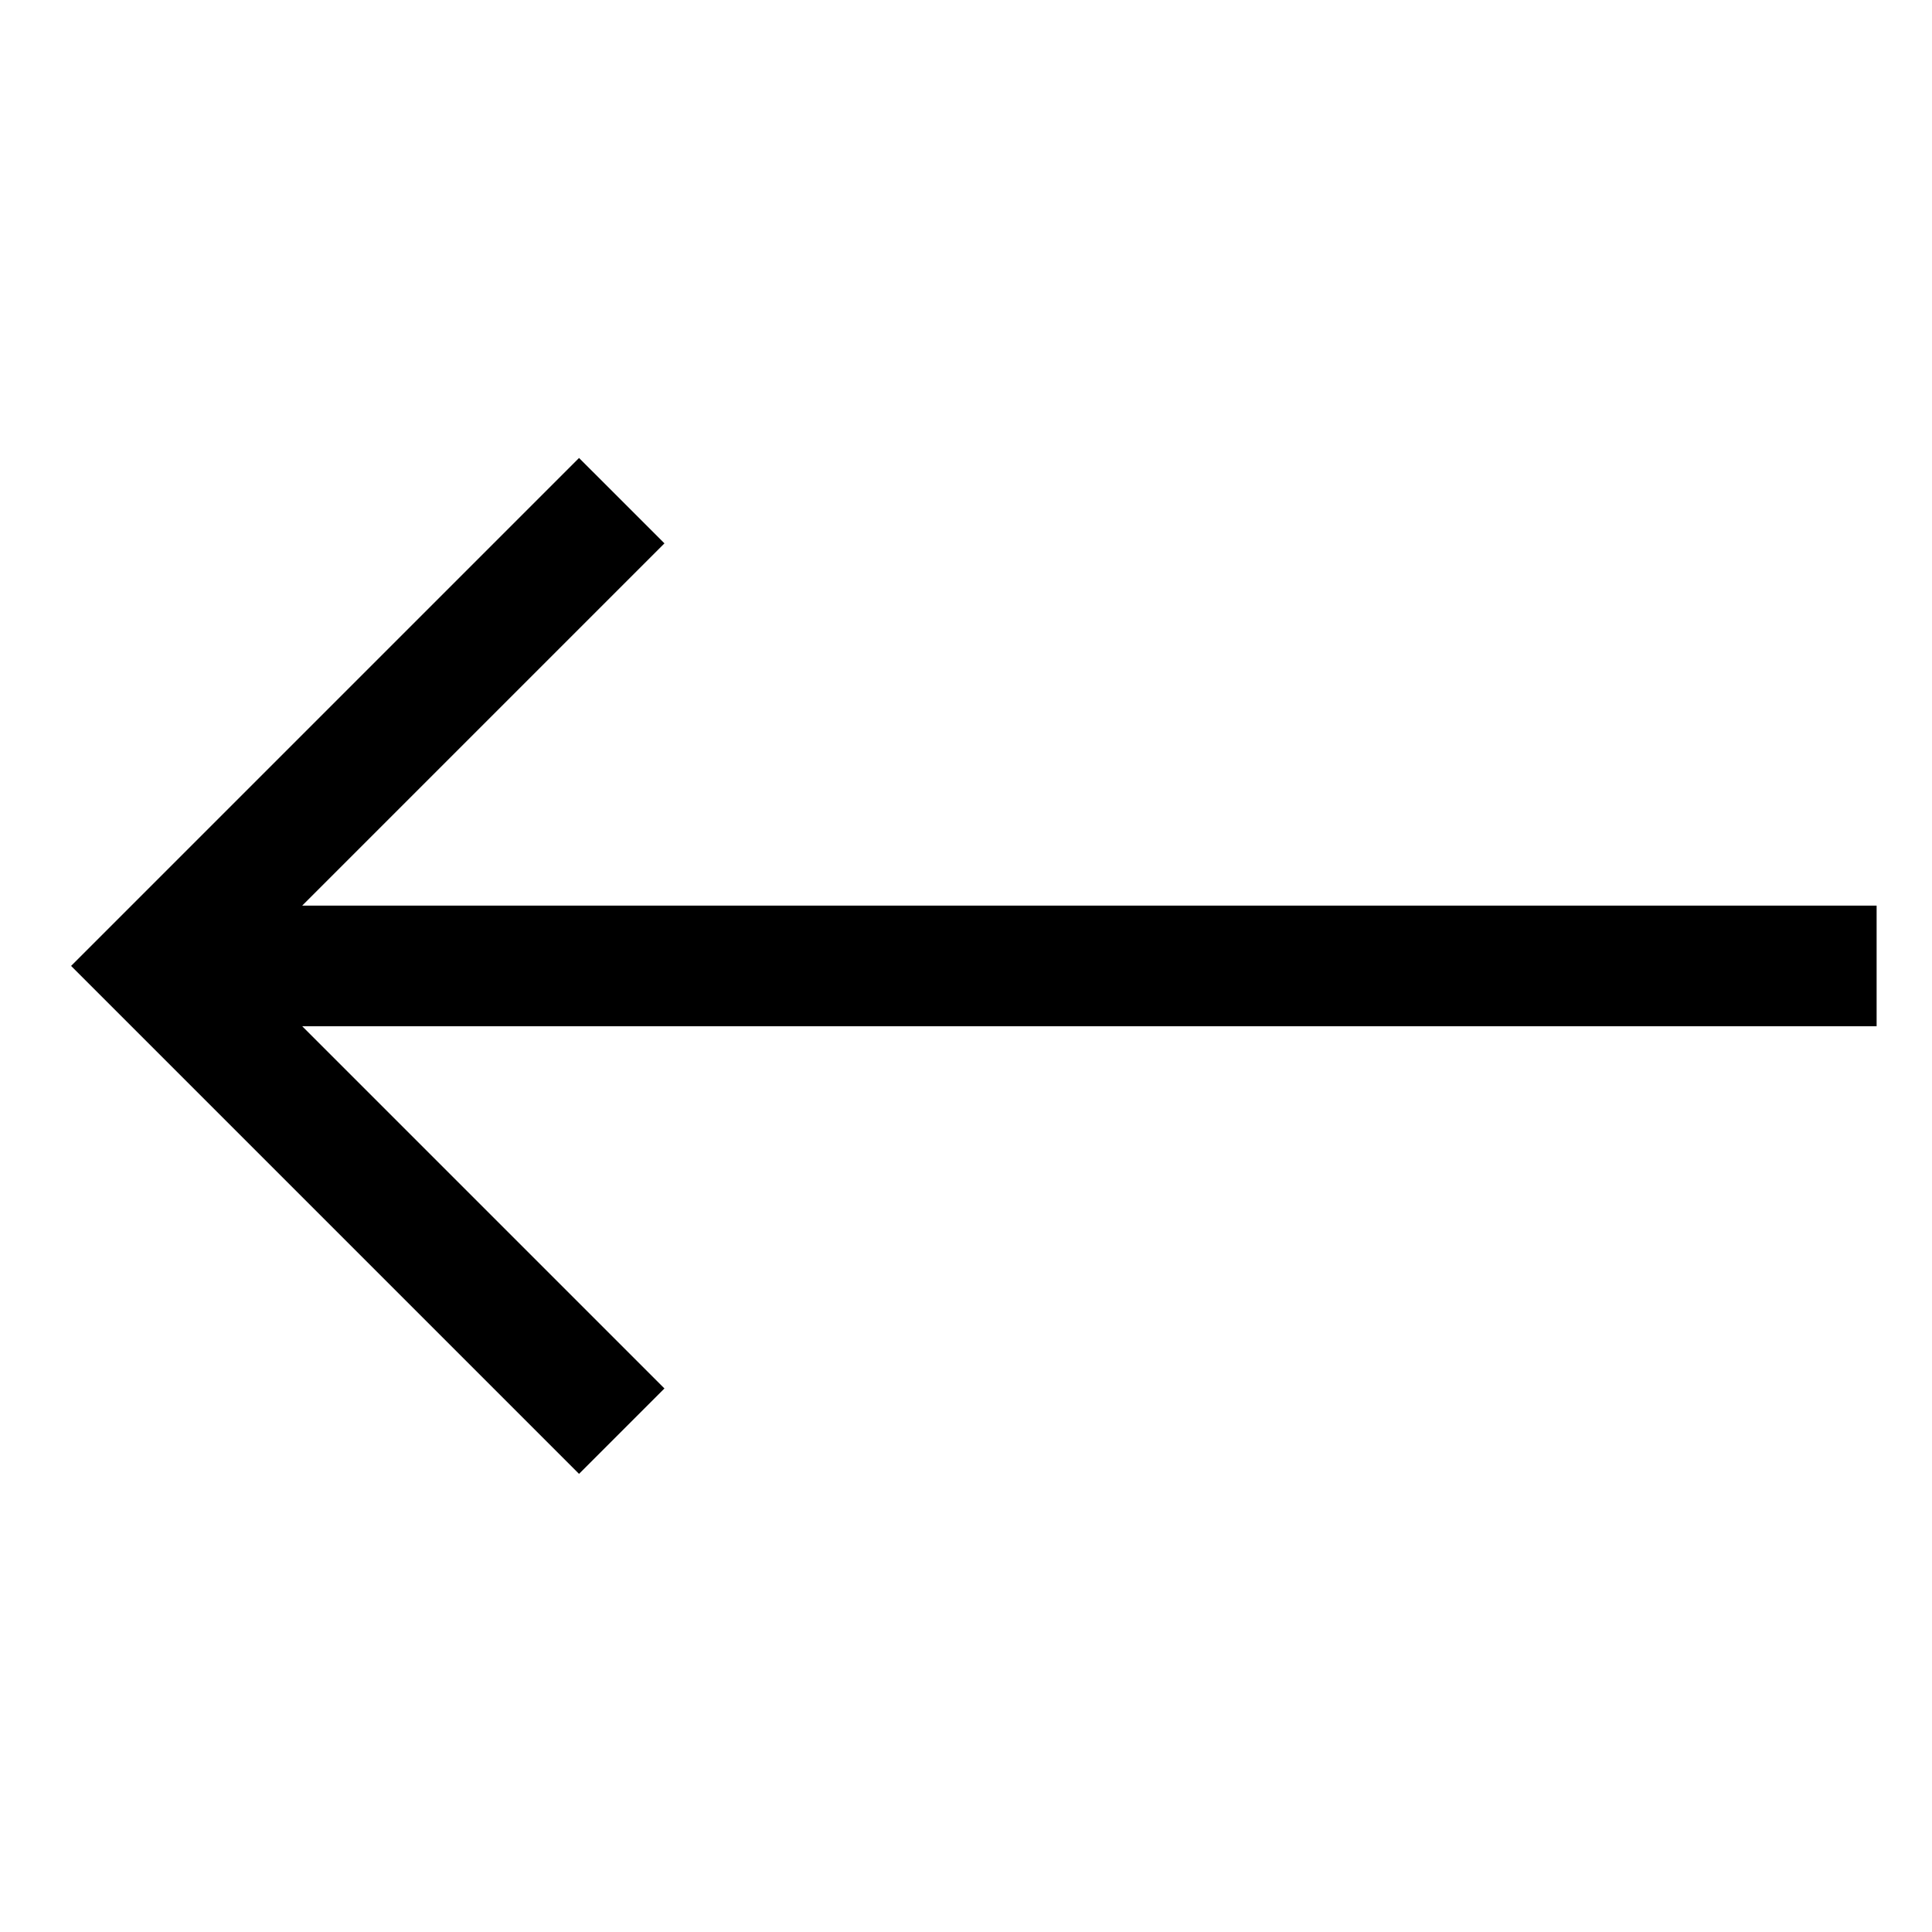
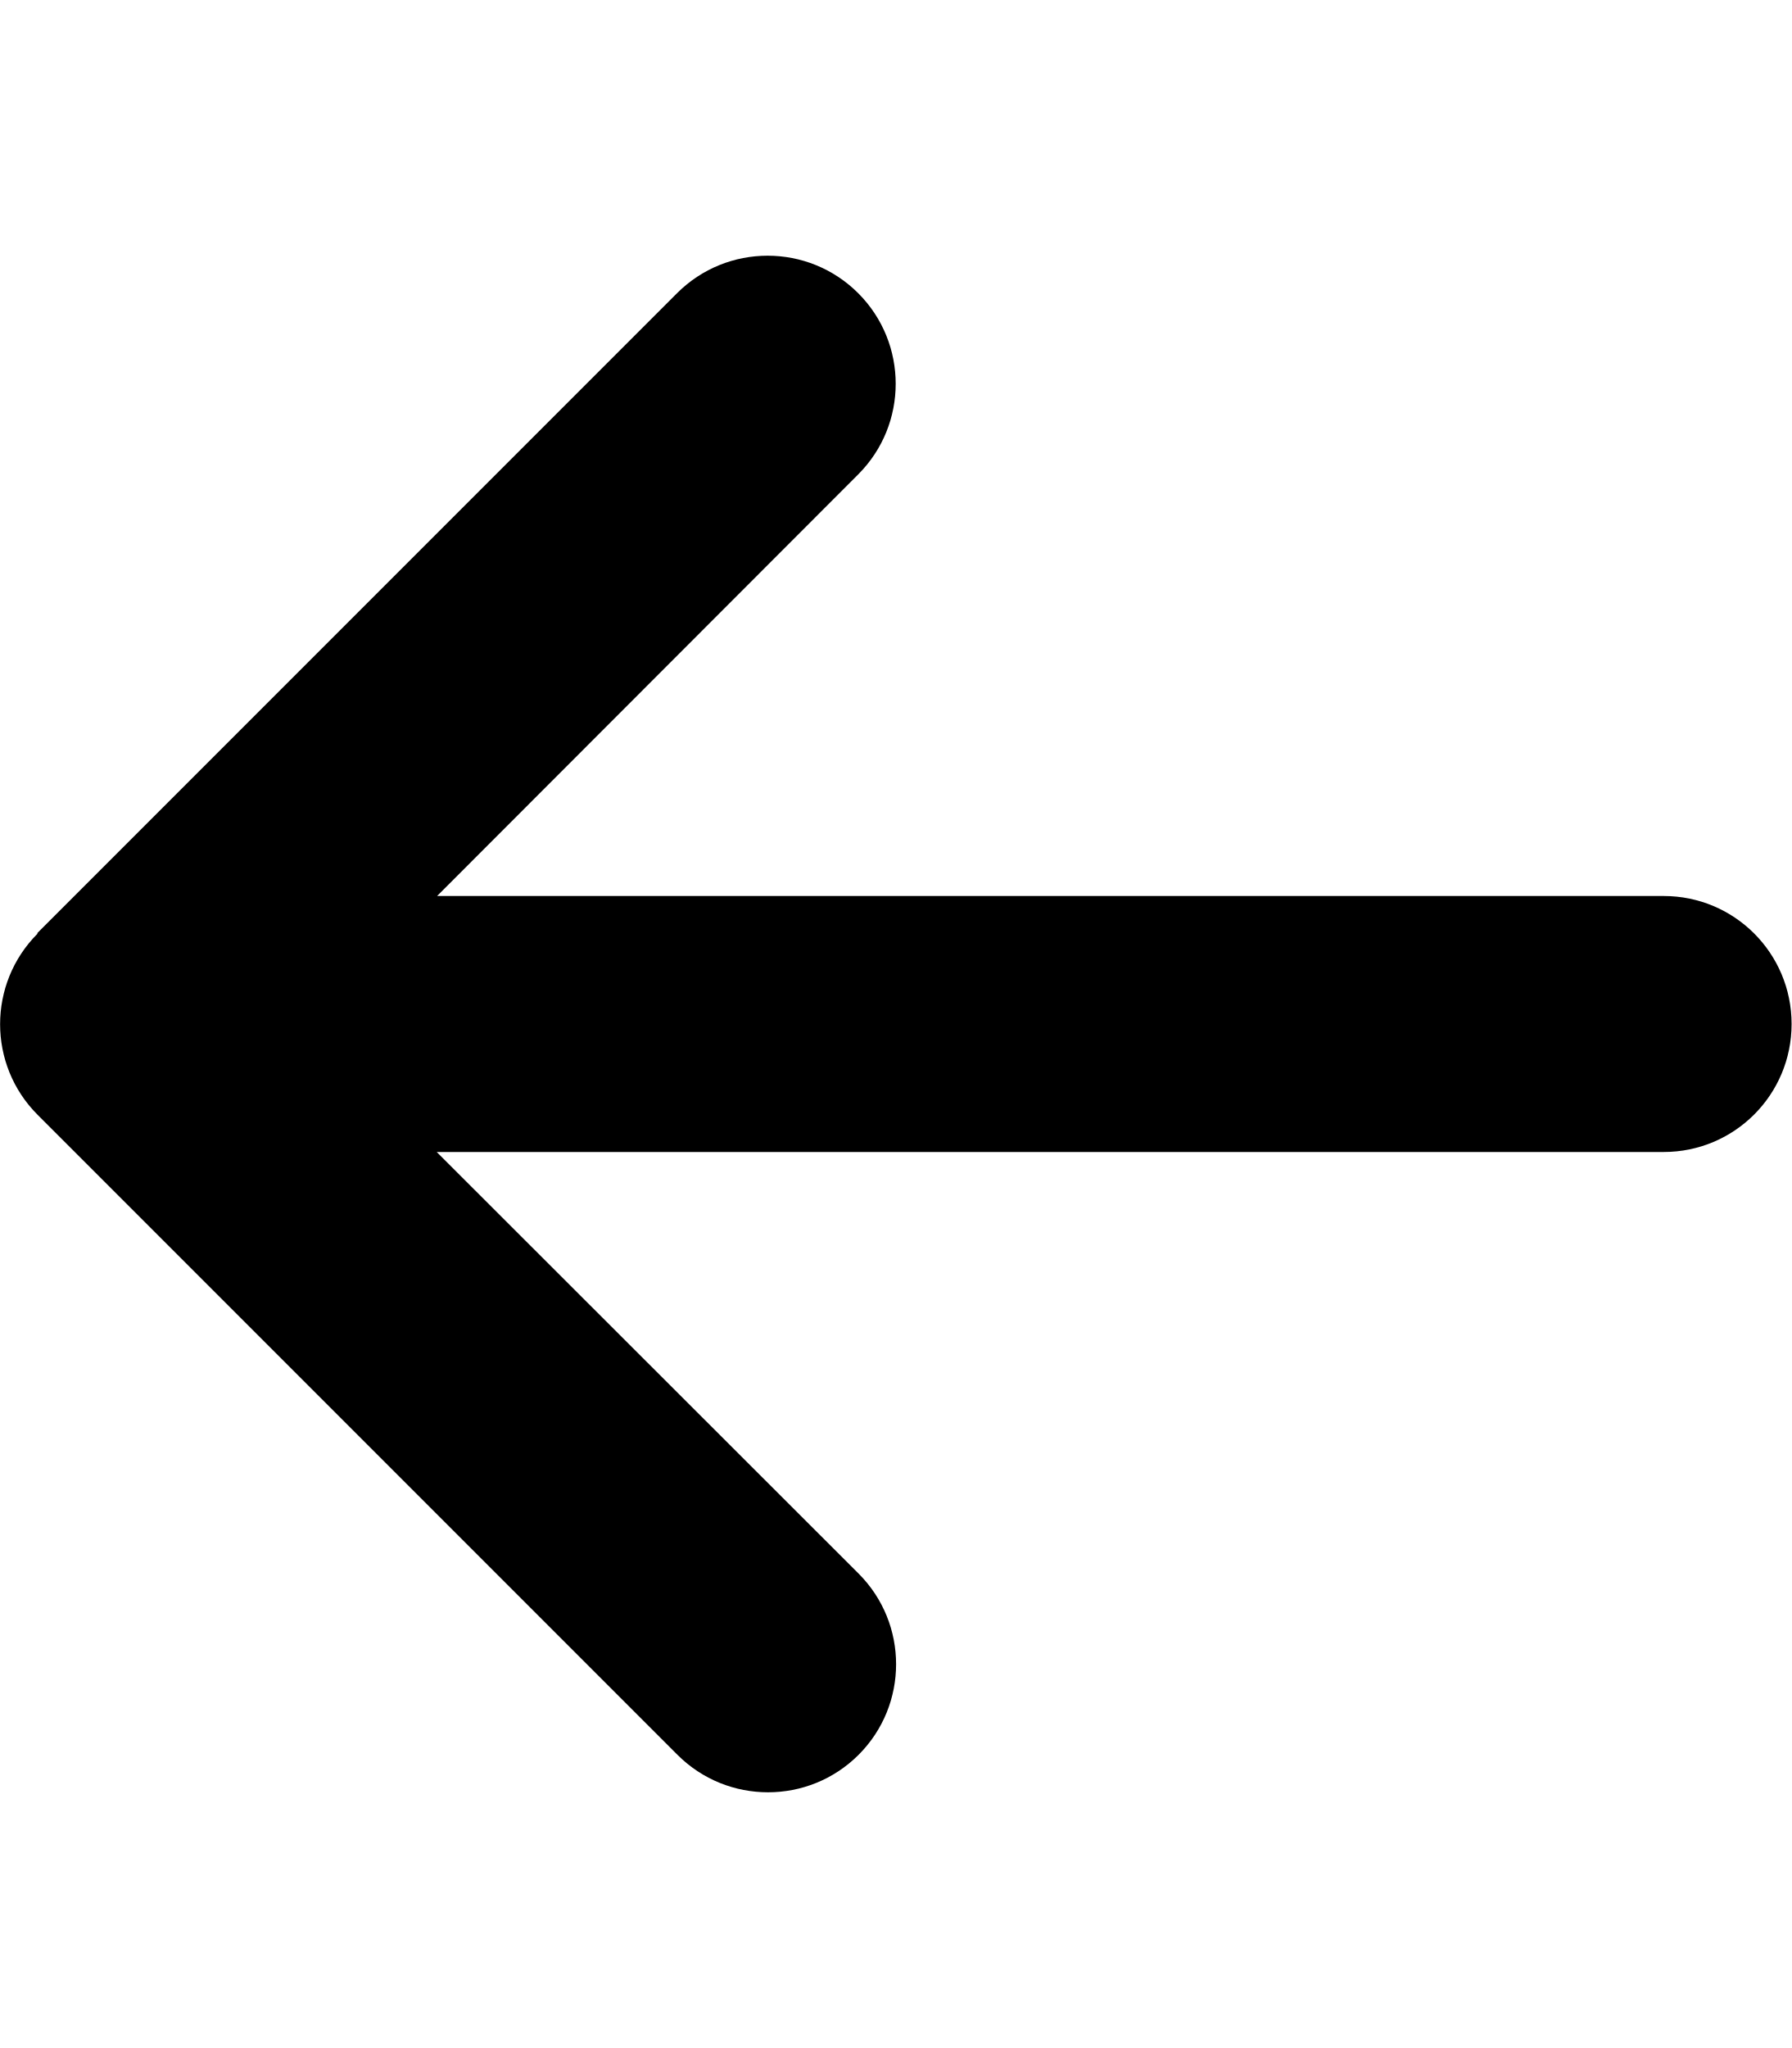
- <svg xmlns="http://www.w3.org/2000/svg" version="1.1" width="24" height="24" viewBox="0 0 24 24">
-   <path d="M23.312 11.25h-19.558l4.5-4.5-1.061-1.061-6.31 6.31 6.31 6.31 1.061-1.061-4.5-4.5h19.558v-1.5z" />
+ <svg xmlns="http://www.w3.org/2000/svg" viewBox="0 0 448 512">
+   <path d="M9.4 233.4c-12.5 12.5-12.5 32.8 0 45.3l160 160c12.5 12.5 32.8 12.5 45.3 0s12.5-32.8 0-45.3L109.2 288 416 288c17.7 0 32-14.3 32-32s-14.3-32-32-32l-306.7 0L214.6 118.6c12.5-12.5 12.5-32.8 0-45.3s-32.8-12.5-45.3 0l-160 160z" />
</svg>
